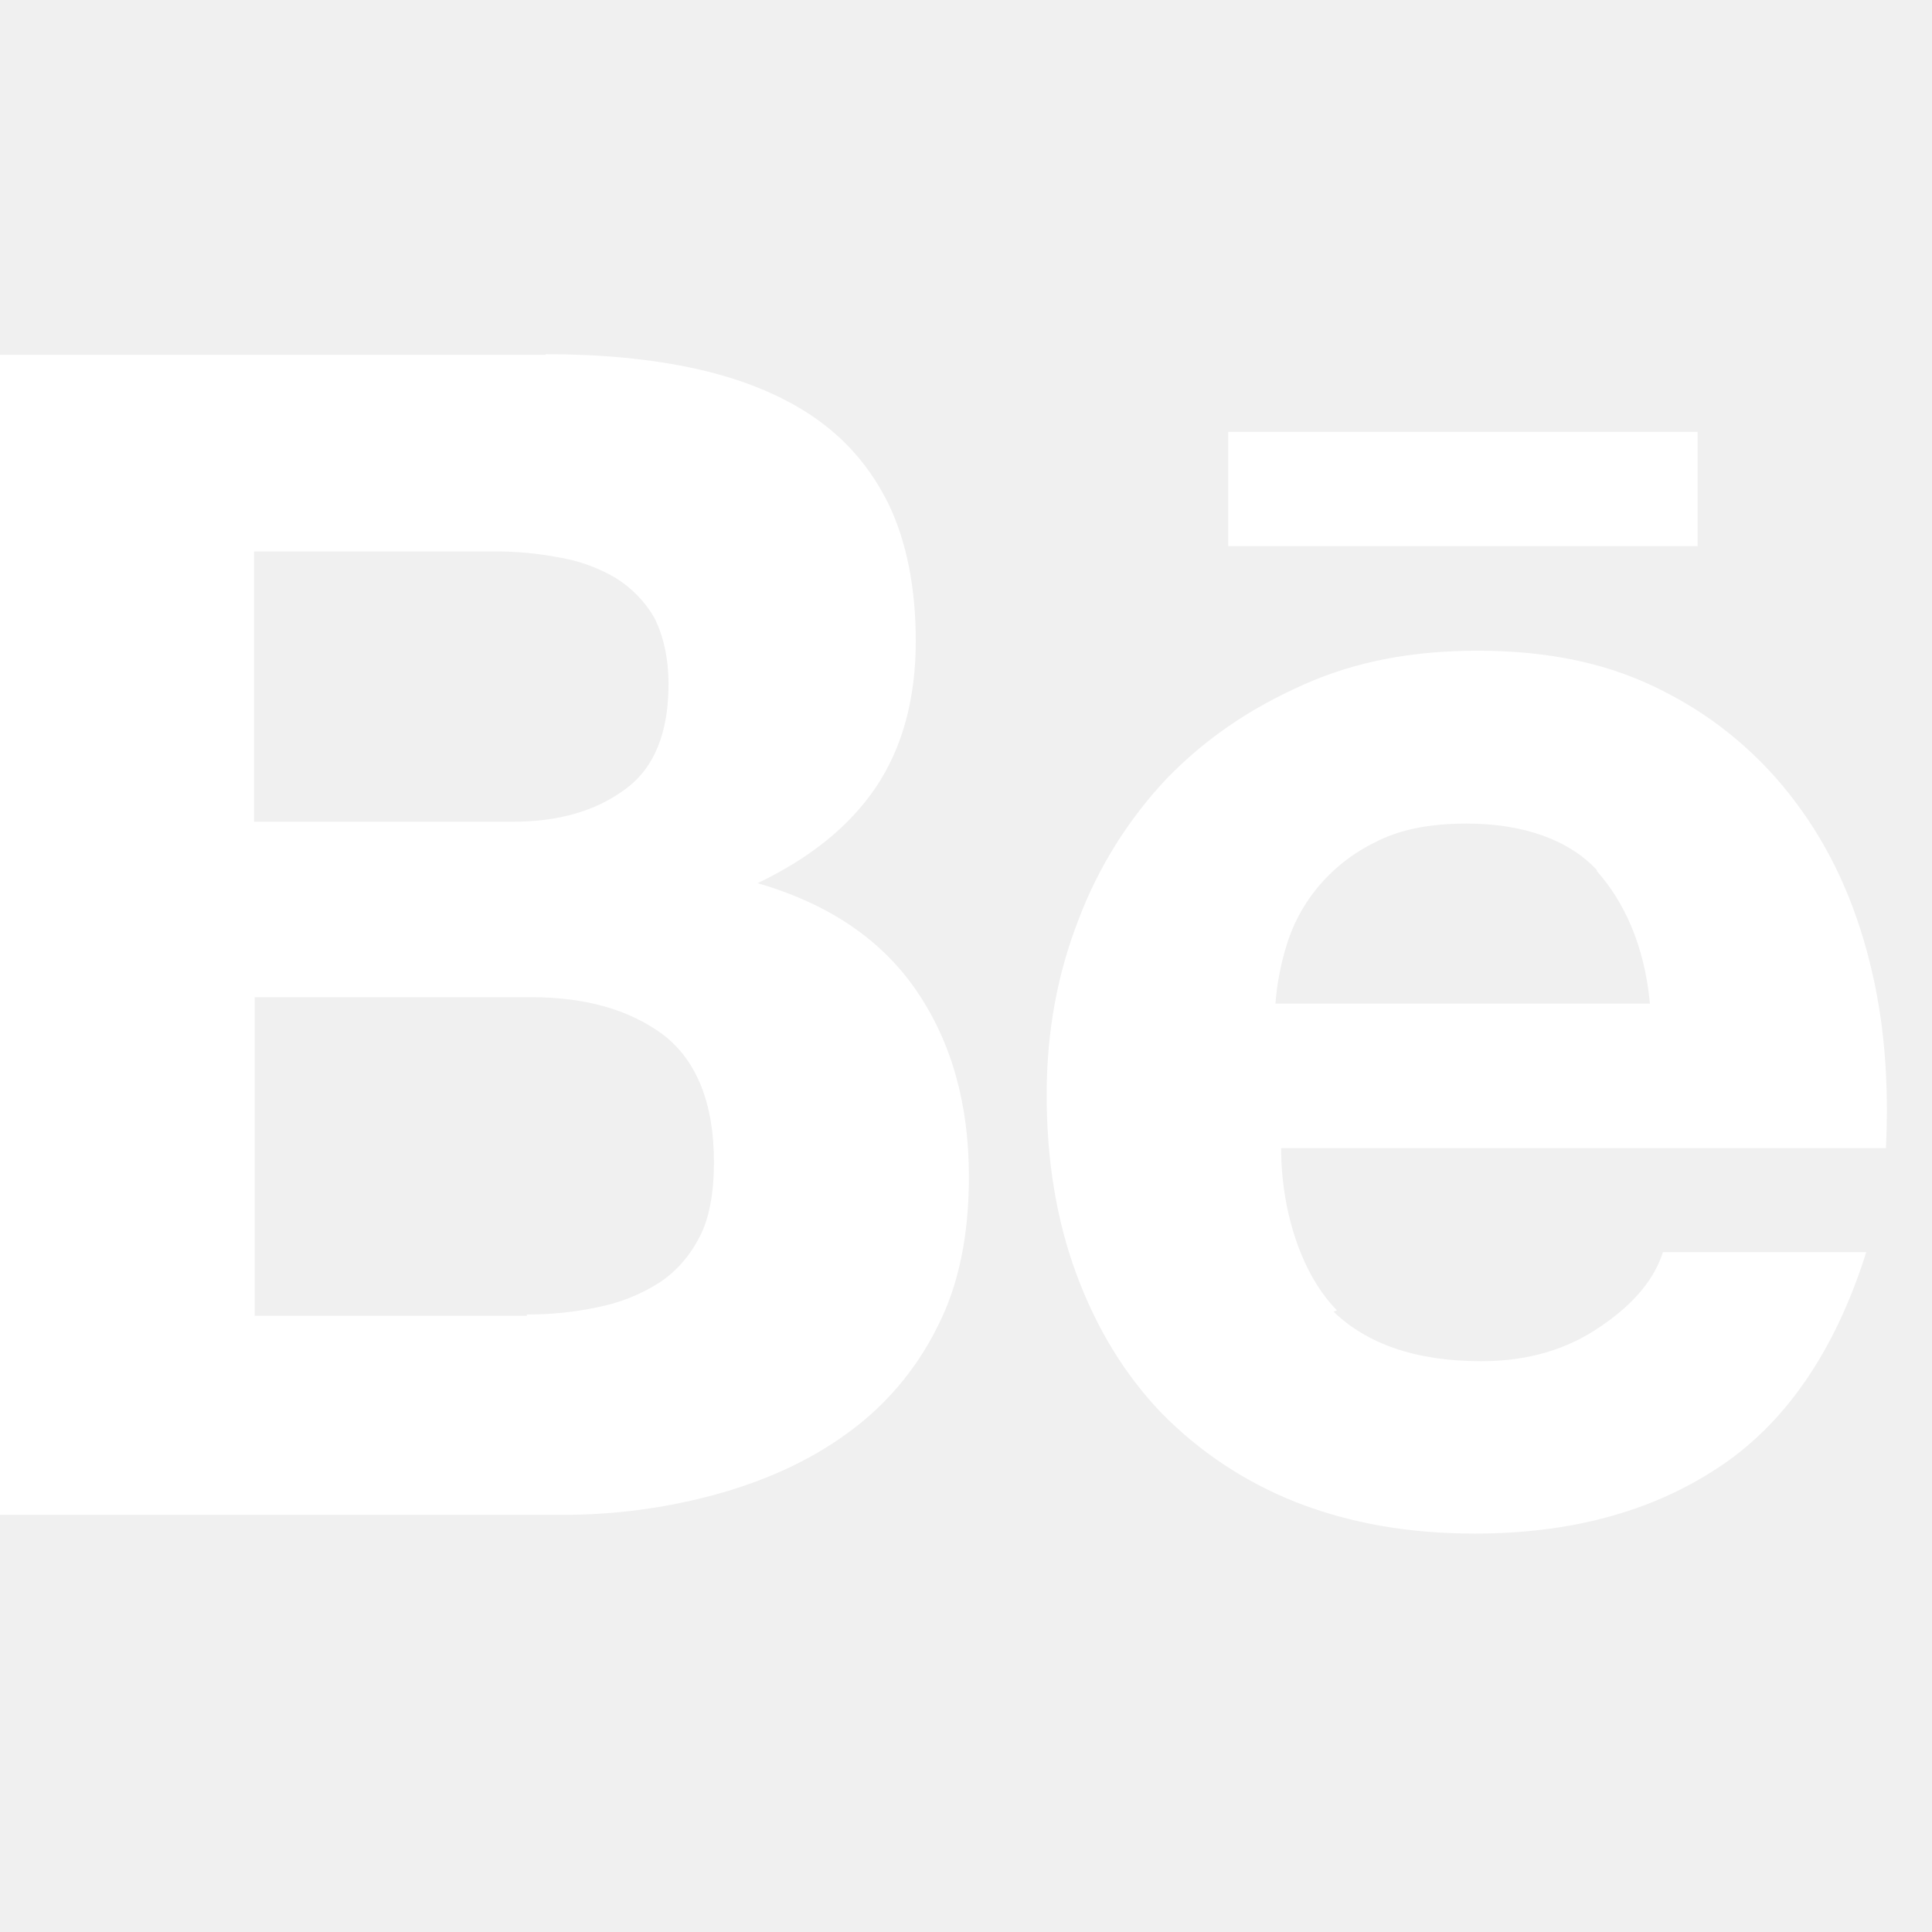
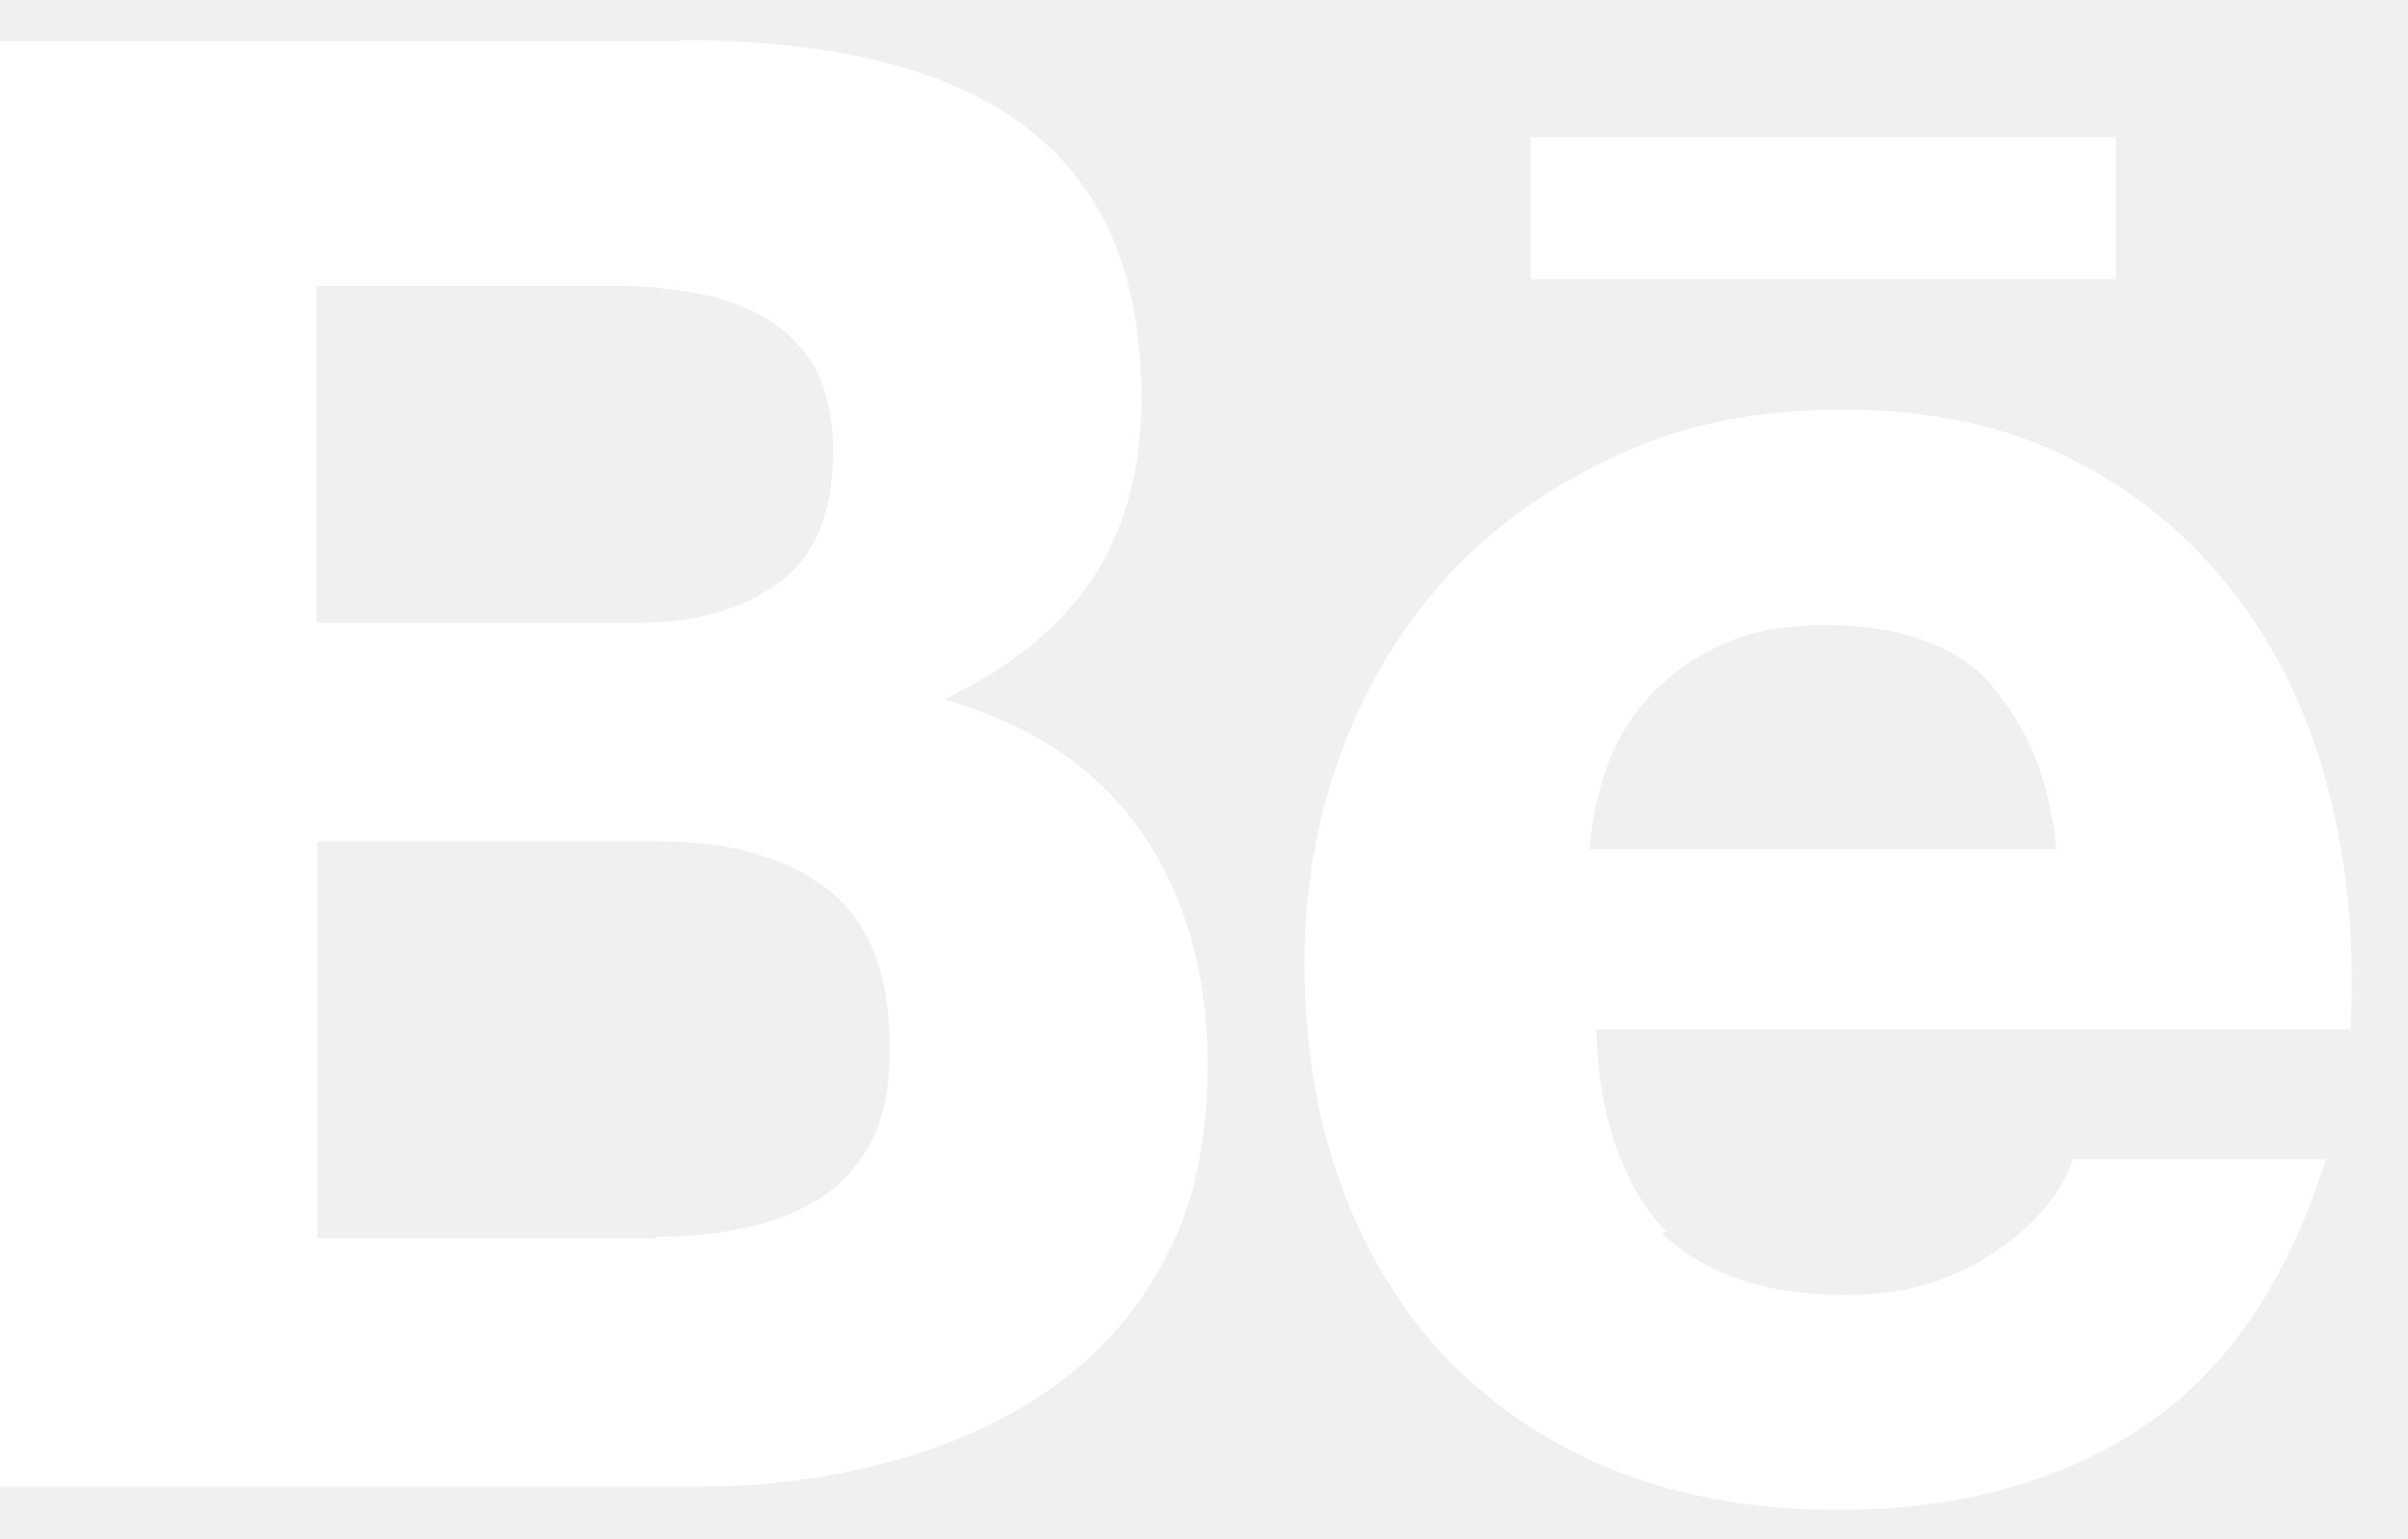
- <svg xmlns="http://www.w3.org/2000/svg" width="36" height="36" viewBox="0 0 36 36" fill="none">
-   <g clip-path="url(#clip0_278_140)">
-     <path d="M10.166 6.6C11.197 6.6 12.129 6.686 12.983 6.875C13.825 7.064 14.552 7.356 15.158 7.768C15.759 8.18 16.229 8.719 16.566 9.411C16.892 10.098 17.064 10.951 17.064 11.947C17.064 13.028 16.812 13.939 16.32 14.671C15.822 15.404 15.094 15.988 14.116 16.457C15.444 16.841 16.429 17.51 17.081 18.466C17.74 19.433 18.054 20.59 18.054 21.924C18.054 23.023 17.865 23.962 17.453 24.752C17.057 25.541 16.473 26.222 15.753 26.732C15.048 27.242 14.213 27.608 13.309 27.855C12.396 28.101 11.455 28.226 10.509 28.227H-0.001V6.612H10.165L10.166 6.6ZM24.827 24.42C25.467 25.05 26.395 25.364 27.603 25.364C28.467 25.364 29.212 25.146 29.84 24.706C30.465 24.283 30.836 23.812 30.986 23.332H34.775C34.186 25.204 33.241 26.554 31.994 27.362C30.746 28.181 29.235 28.576 27.483 28.576C26.252 28.576 25.159 28.386 24.152 27.992C23.204 27.618 22.345 27.049 21.633 26.32C20.951 25.605 20.425 24.74 20.052 23.727C19.68 22.715 19.503 21.604 19.503 20.402C19.503 19.223 19.703 18.146 20.098 17.133C20.466 16.16 21.023 15.269 21.736 14.512C22.462 13.762 23.293 13.201 24.284 12.76C25.268 12.319 26.333 12.125 27.535 12.125C28.869 12.125 30.013 12.366 31.021 12.892C31.979 13.379 32.811 14.081 33.454 14.942C34.102 15.8 34.553 16.79 34.834 17.907C35.114 19.006 35.2 20.162 35.142 21.393H23.872C23.872 22.624 24.284 23.786 24.913 24.416L24.794 24.462L24.827 24.42ZM9.817 24.494C10.281 24.494 10.727 24.447 11.144 24.356C11.54 24.279 11.919 24.129 12.261 23.916C12.57 23.721 12.834 23.434 13.028 23.063C13.217 22.713 13.303 22.227 13.303 21.655C13.303 20.556 12.982 19.765 12.364 19.285C11.735 18.816 10.916 18.581 9.892 18.581H4.746V24.517H9.818V24.471L9.817 24.494ZM29.76 16.217C29.239 15.649 28.381 15.346 27.327 15.346C26.645 15.346 26.079 15.455 25.621 15.696C25.2 15.901 24.829 16.196 24.533 16.559C24.27 16.883 24.075 17.257 23.96 17.659C23.858 17.998 23.793 18.347 23.766 18.701H30.744C30.641 17.601 30.257 16.795 29.748 16.222V16.24L29.76 16.217ZM9.554 15.312C10.396 15.312 11.094 15.117 11.643 14.711C12.193 14.316 12.457 13.651 12.457 12.748C12.457 12.245 12.353 11.832 12.193 11.511C12.015 11.205 11.763 10.947 11.46 10.762C11.133 10.572 10.774 10.444 10.4 10.384C9.995 10.307 9.582 10.271 9.169 10.275H4.734V15.312H9.554ZM22.886 8.048H31.632V10.177H22.886V8.031V8.048Z" fill="white" />
-   </g>
-   <defs>
-     <clipPath id="clip0_278_140">
-       <rect width="35.17" height="35.17" fill="white" />
-     </clipPath>
-   </defs>
+ <svg xmlns="http://www.w3.org/2000/svg" width="36" height="23" viewBox="0 0 36 23" fill="none">
+   <path d="M10.166 0.6C11.197 0.6 12.129 0.686 12.983 0.875C13.825 1.064 14.552 1.356 15.158 1.768C15.759 2.18 16.229 2.719 16.566 3.411C16.892 4.098 17.064 4.951 17.064 5.947C17.064 7.028 16.812 7.939 16.32 8.671C15.822 9.404 15.094 9.988 14.116 10.457C15.444 10.841 16.429 11.51 17.081 12.466C17.74 13.434 18.054 14.59 18.054 15.924C18.054 17.023 17.865 17.962 17.453 18.752C17.057 19.541 16.473 20.222 15.753 20.732C15.048 21.242 14.213 21.608 13.309 21.855C12.396 22.101 11.455 22.226 10.509 22.227H-0.001V0.612H10.165L10.166 0.6ZM24.827 18.42C25.467 19.05 26.395 19.364 27.603 19.364C28.467 19.364 29.212 19.146 29.84 18.706C30.465 18.283 30.836 17.812 30.986 17.332H34.775C34.186 19.204 33.241 20.554 31.994 21.362C30.746 22.181 29.235 22.576 27.483 22.576C26.252 22.576 25.159 22.386 24.152 21.992C23.204 21.618 22.345 21.049 21.633 20.32C20.951 19.605 20.425 18.74 20.052 17.727C19.68 16.715 19.503 15.604 19.503 14.402C19.503 13.223 19.703 12.146 20.098 11.133C20.466 10.16 21.023 9.269 21.736 8.512C22.462 7.762 23.293 7.201 24.284 6.76C25.268 6.319 26.333 6.125 27.535 6.125C28.869 6.125 30.013 6.365 31.021 6.892C31.979 7.379 32.811 8.081 33.454 8.942C34.102 9.8 34.553 10.79 34.834 11.907C35.114 13.006 35.2 14.162 35.142 15.393H23.872C23.872 16.624 24.284 17.786 24.913 18.416L24.794 18.462L24.827 18.42ZM9.817 18.494C10.281 18.494 10.727 18.447 11.144 18.356C11.54 18.279 11.919 18.129 12.261 17.916C12.57 17.721 12.834 17.434 13.028 17.063C13.217 16.713 13.303 16.227 13.303 15.655C13.303 14.556 12.982 13.765 12.364 13.285C11.735 12.816 10.916 12.581 9.892 12.581H4.746V18.517H9.818V18.471L9.817 18.494ZM29.76 10.217C29.239 9.649 28.381 9.346 27.327 9.346C26.645 9.346 26.079 9.455 25.621 9.696C25.2 9.901 24.829 10.196 24.533 10.559C24.27 10.883 24.075 11.257 23.96 11.659C23.858 11.998 23.793 12.347 23.766 12.7H30.744C30.641 11.601 30.257 10.795 29.748 10.222V10.24L29.76 10.217ZM9.554 9.312C10.396 9.312 11.094 9.118 11.643 8.711C12.193 8.316 12.457 7.651 12.457 6.748C12.457 6.245 12.353 5.832 12.193 5.512C12.015 5.205 11.763 4.947 11.46 4.762C11.133 4.573 10.774 4.444 10.4 4.384C9.995 4.307 9.582 4.271 9.169 4.275H4.734V9.312H9.554ZM22.886 2.048H31.632V4.177H22.886V2.031V2.048Z" fill="white" />
</svg>
